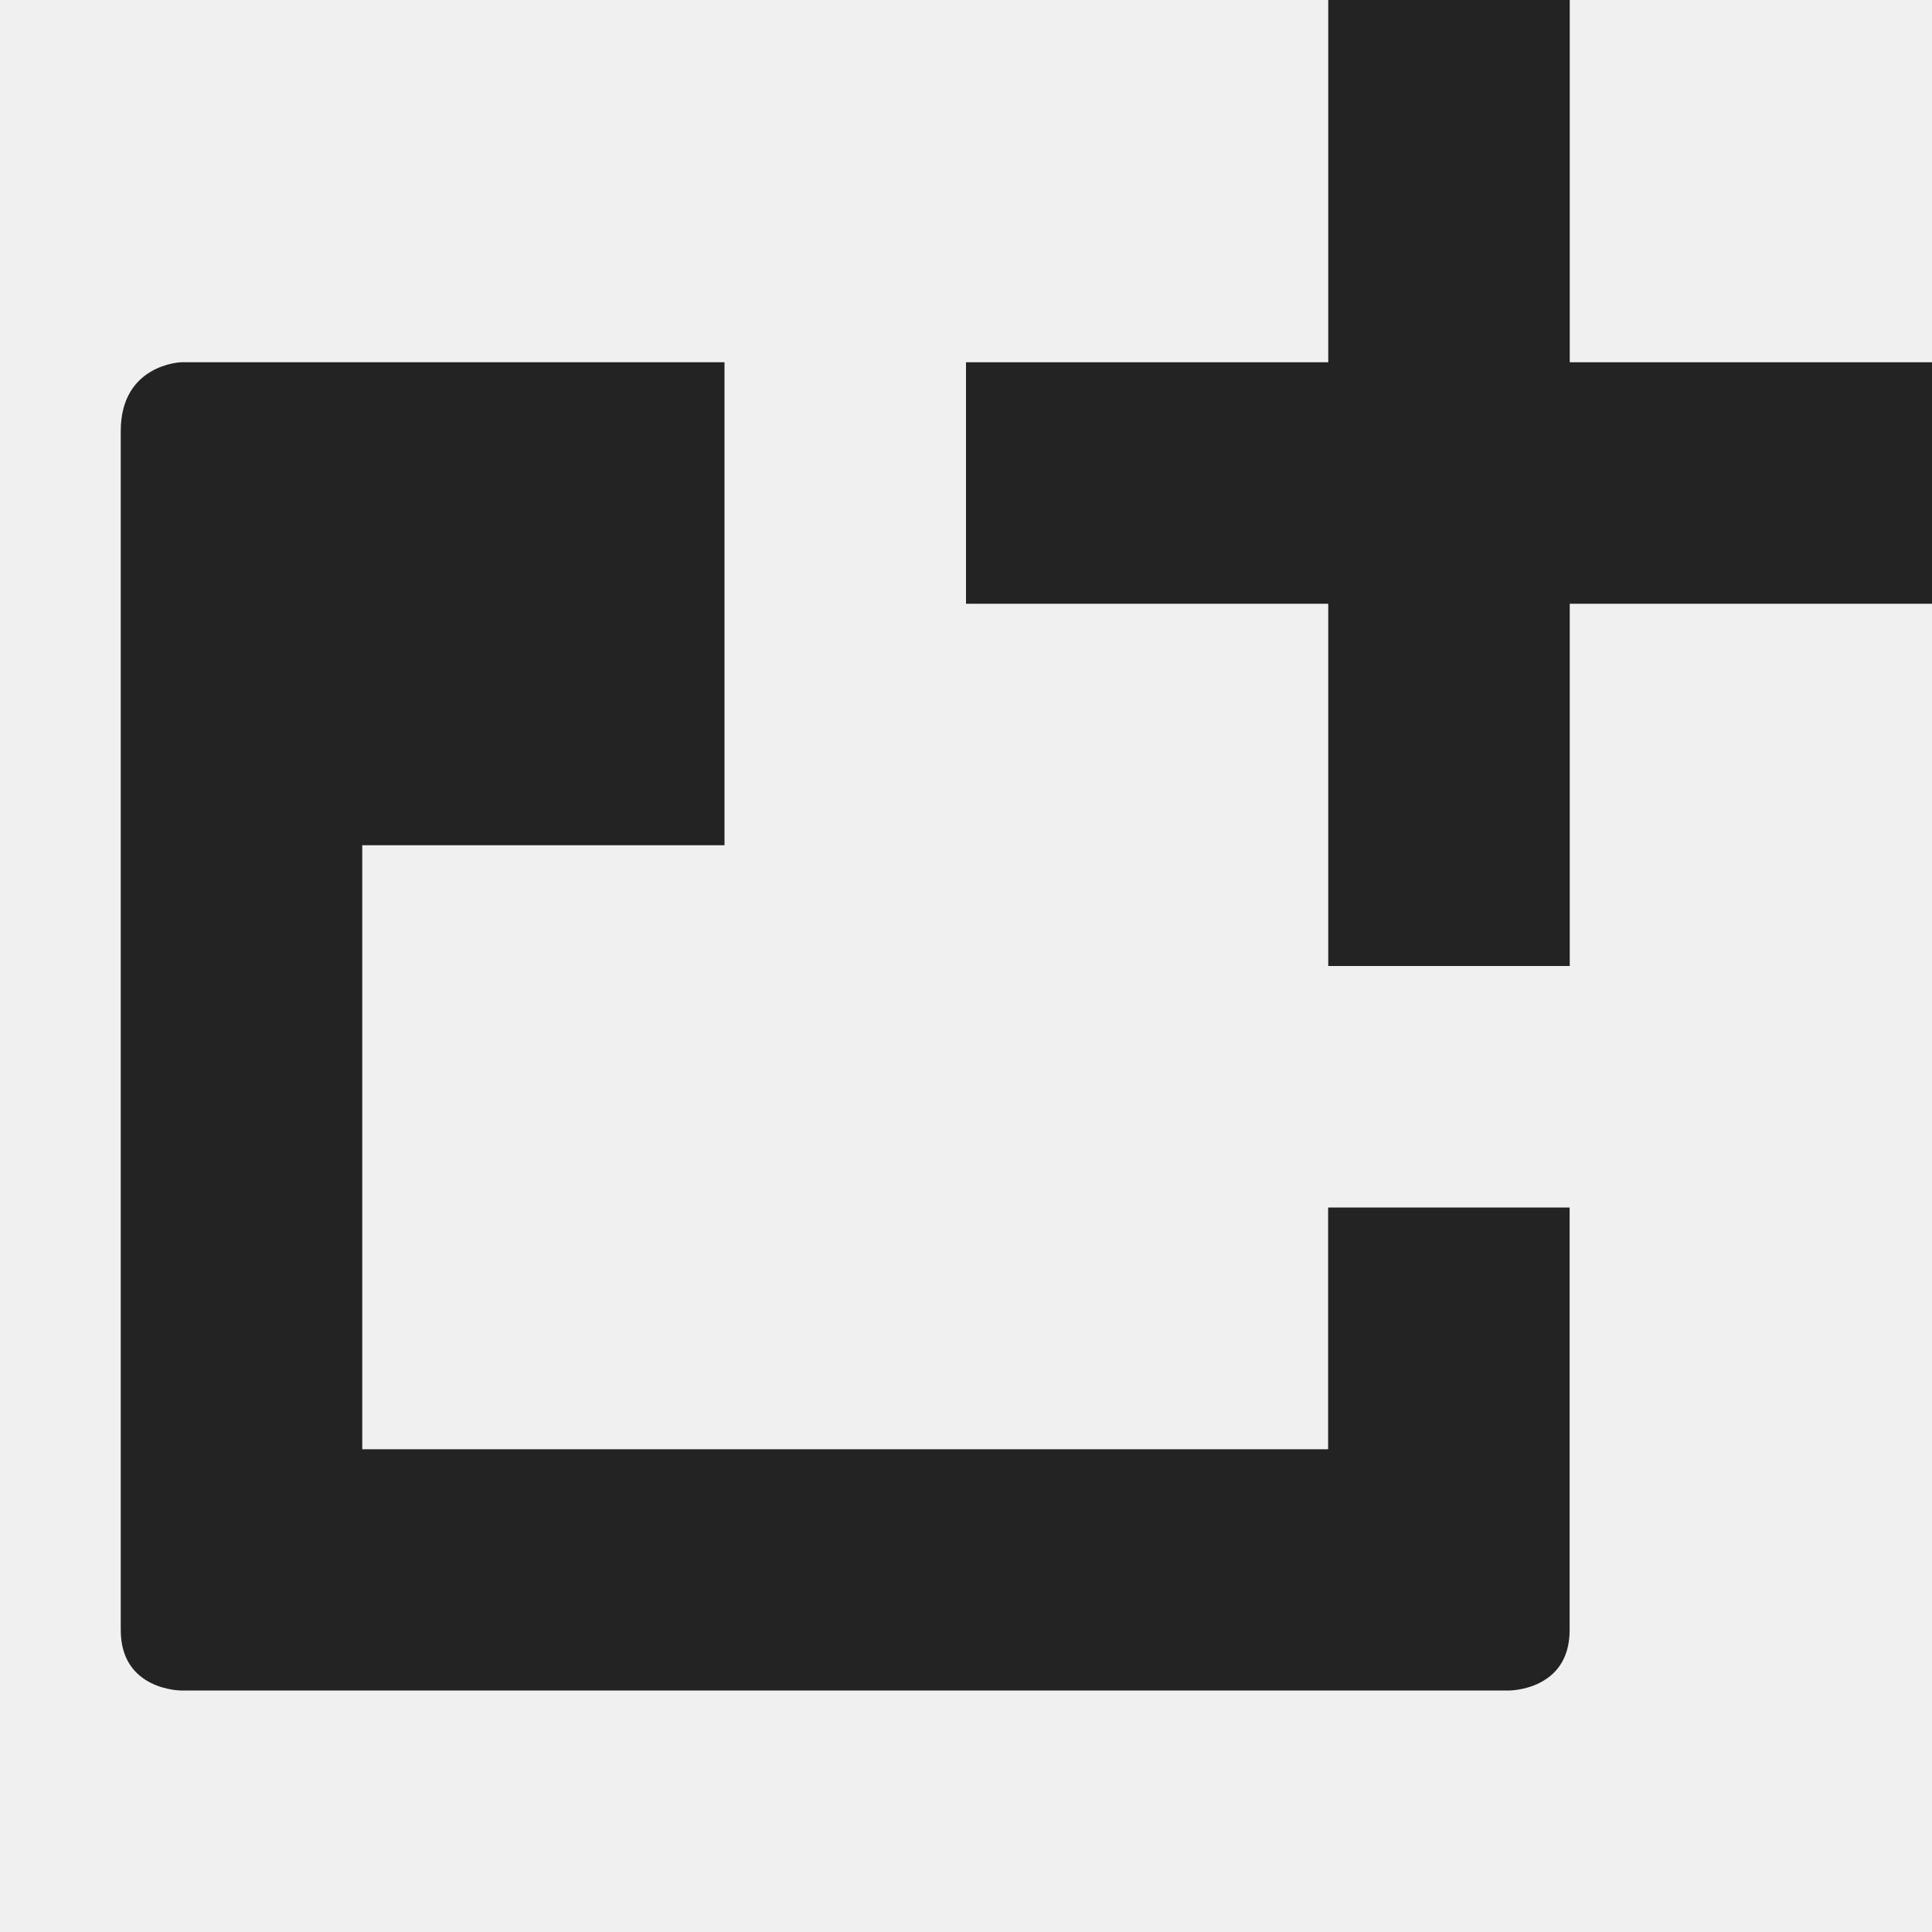
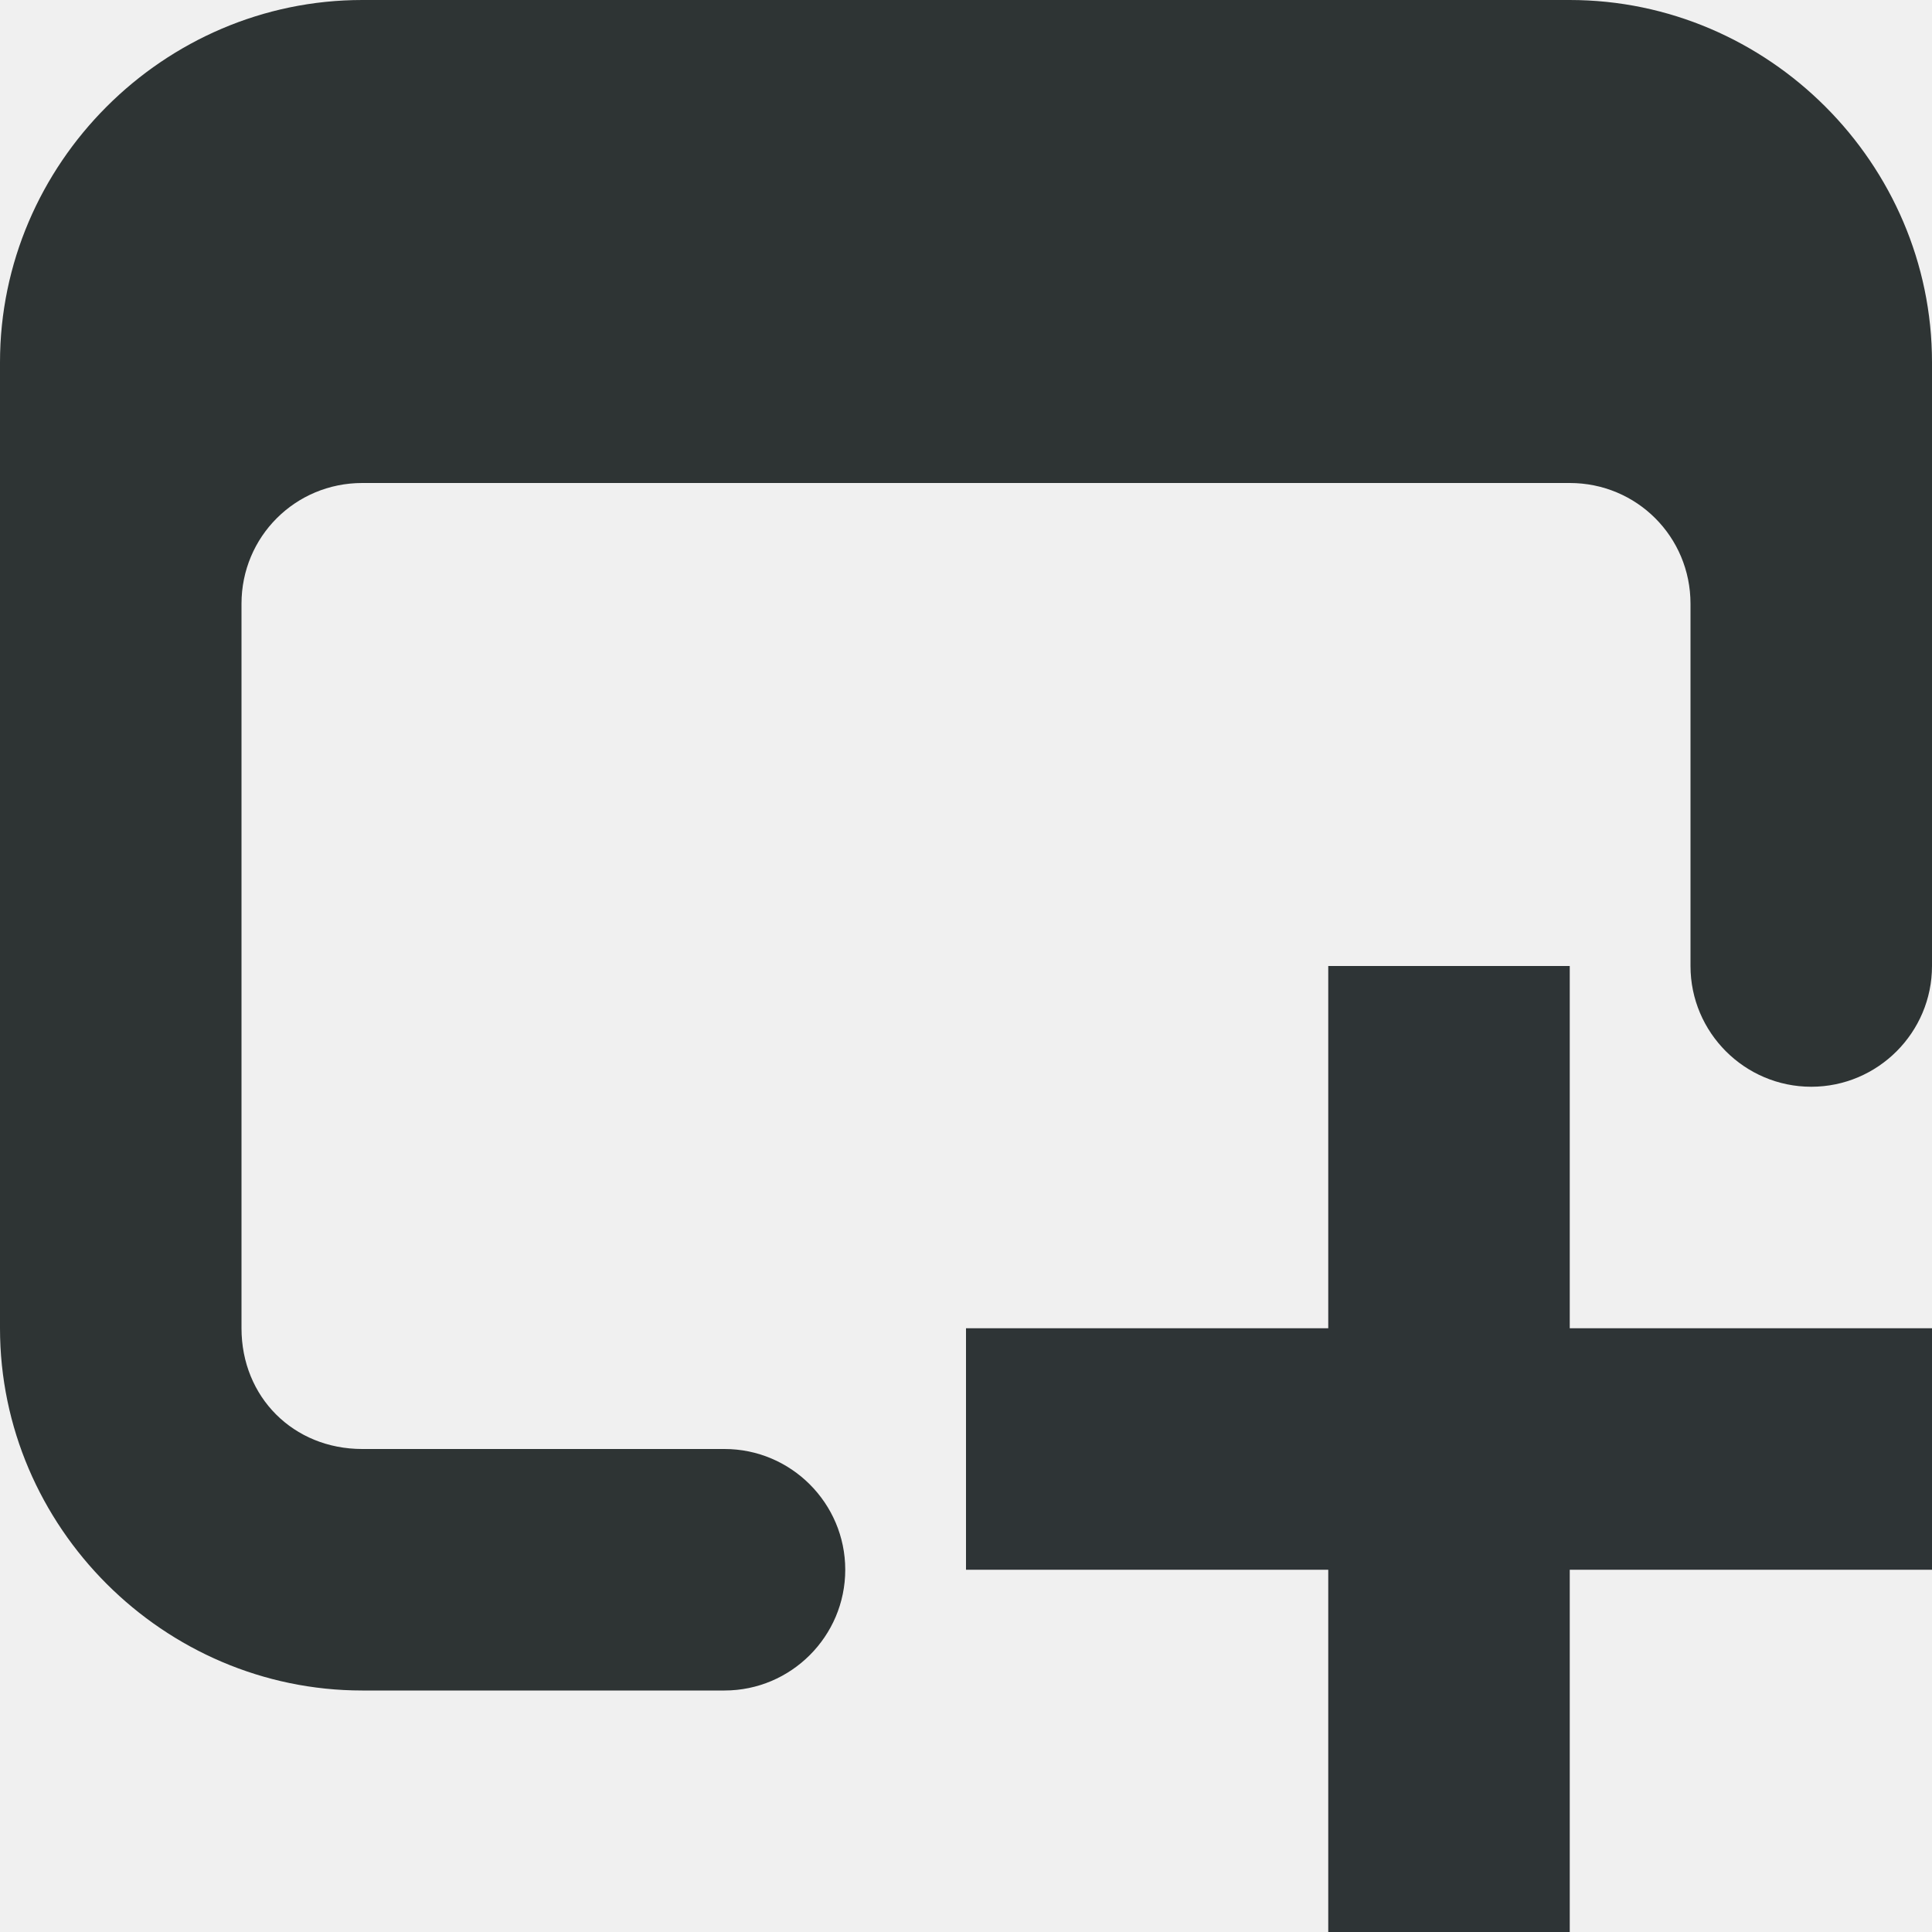
- <svg xmlns="http://www.w3.org/2000/svg" width="16" height="16" viewBox="0 0 16 16" fill="none">
-   <g clip-path="url(#clip0_1107_3669)">
-     <path d="M1 13.5V3.57C1 3.016 1.5 3 1.5 3H6V7H3V12.002H10.999V10H12.999V13.5C12.999 14 12.499 14 12.499 14H1.5C1.5 14 1 14 1 13.5Z" fill="#232323" />
-     <path d="M12 0V8M8 4H16" stroke="#232323" stroke-width="2" />
-   </g>
-   <defs>
-     <clipPath id="clip0_1107_3669">
-       <rect width="16" height="16" fill="white" />
-     </clipPath>
-   </defs>
+ <svg xmlns="http://www.w3.org/2000/svg" height="16px" viewBox="0 0 16 16" width="16px">
+   <path d="m 3 0 c -1.645 0 -3 1.355 -3 3 v 8 c 0 1.645 1.355 3 3 3 h 3 c 0.551 0 1 -0.449 1 -1 s -0.449 -1 -1 -1 h -3 c -0.57 0 -1 -0.43 -1 -1 v -6 c 0 -0.555 0.445 -1 1 -1 h 10 c 0.555 0 1 0.445 1 1 v 3 c 0 0.551 0.449 1 1 1 s 1 -0.449 1 -1 v -5 c 0 -1.645 -1.355 -3 -3 -3 z m 0 0" fill="#2e3434" />
+   <path d="m 11 8 v 3 h -3 v 2 h 3 v 3 h 2 v -3 h 3 v -2 h -3 v -3 z m 0 0" fill="#2e3436" />
</svg>
